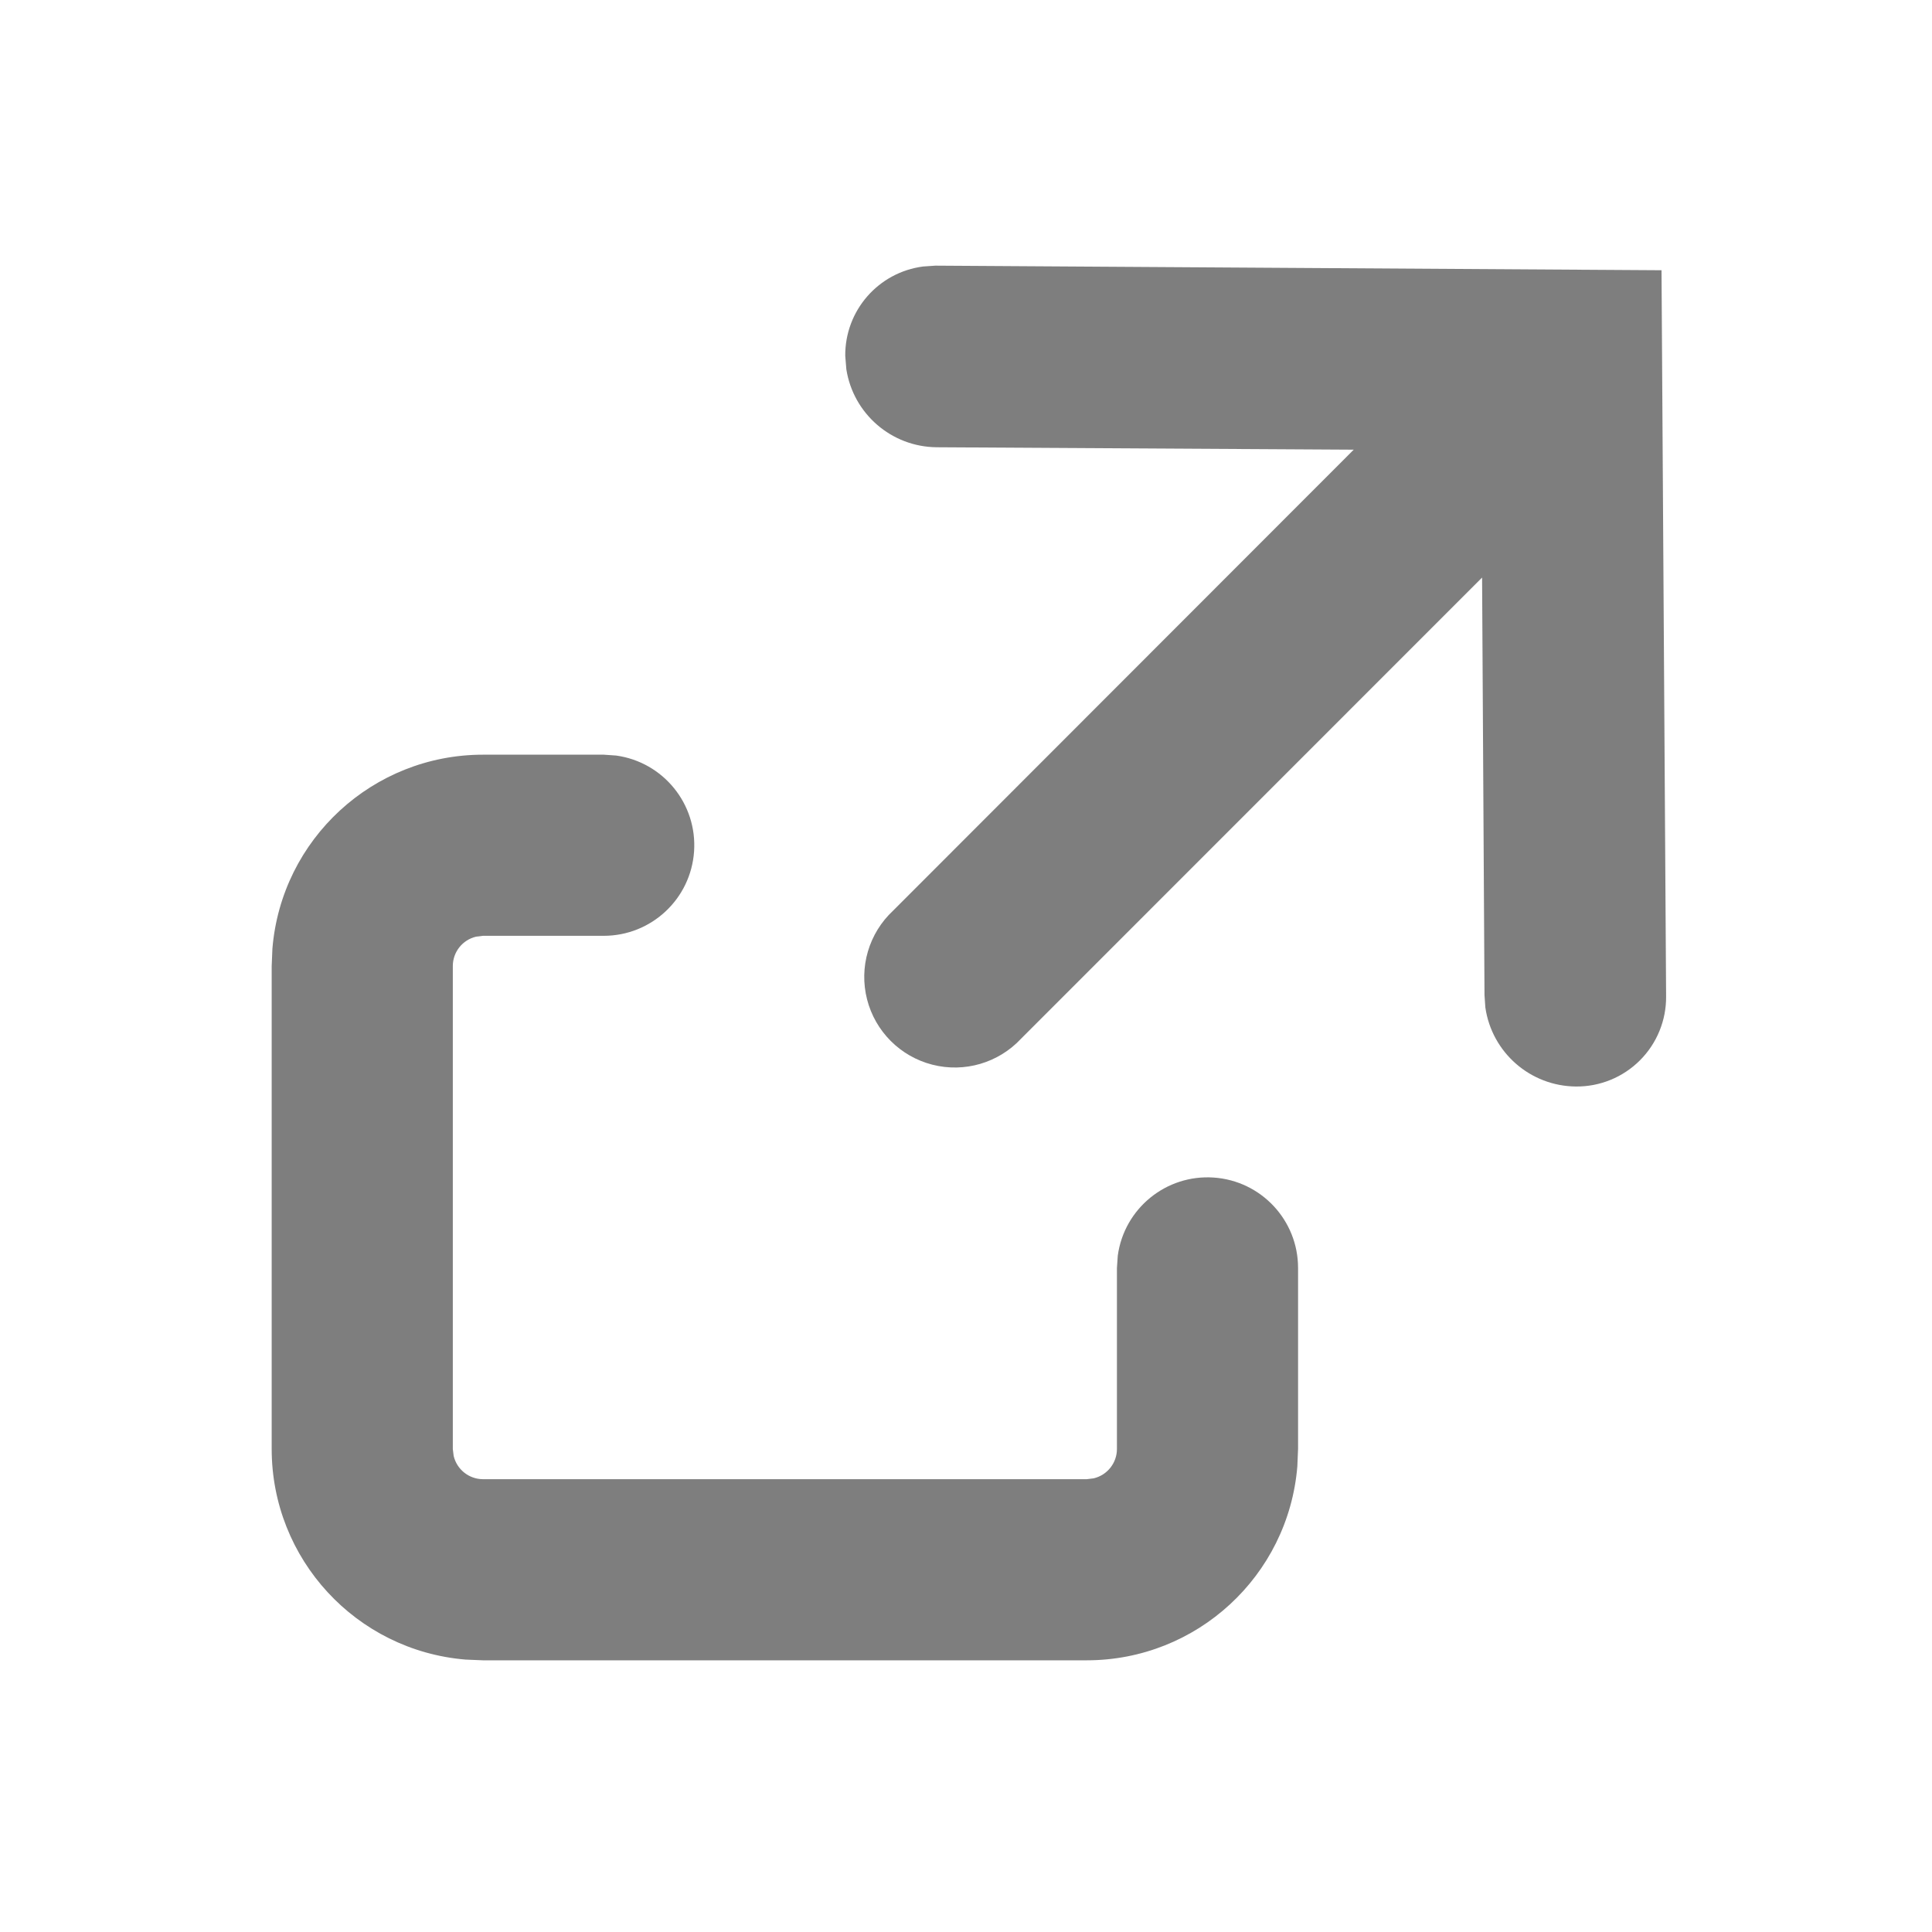
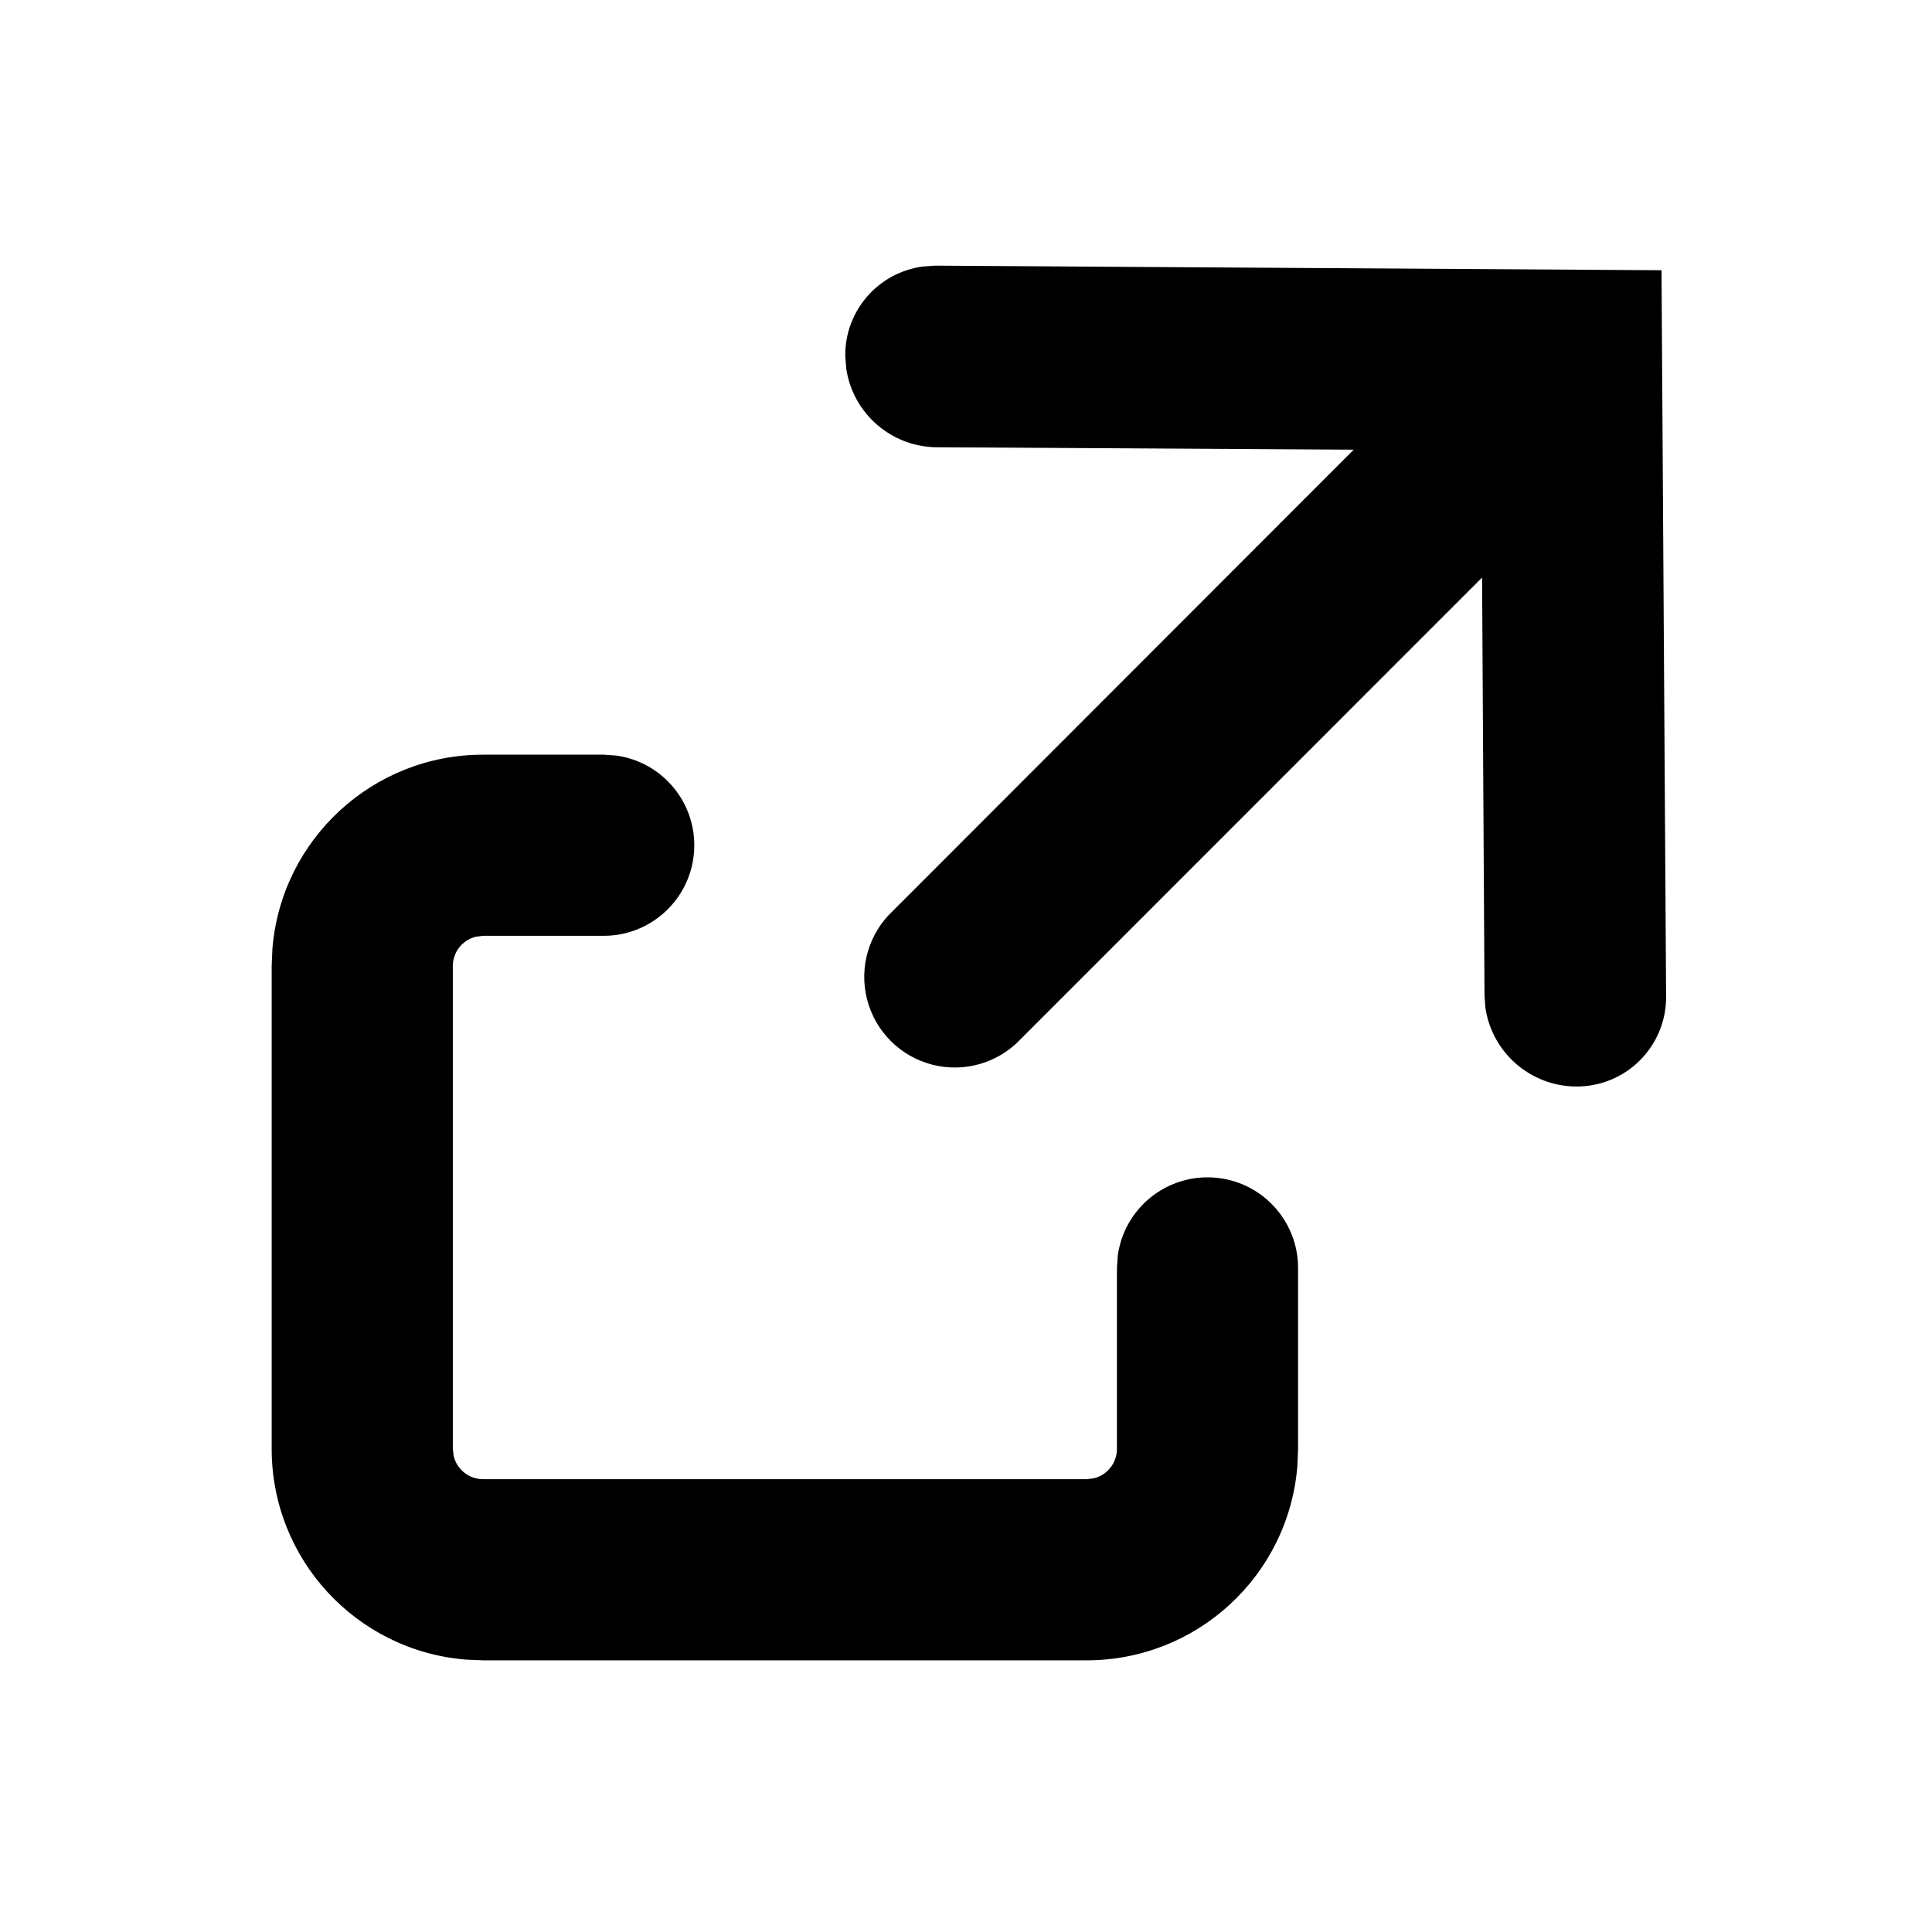
<svg xmlns="http://www.w3.org/2000/svg" width="16" height="16" viewBox="0 0 16 16">
-   <path fill="#000" fill-rule="evenodd" d="M5 6.25l.102.007A.75.75 0 0 1 5 7.75H4l-.057.007A.25.25 0 0 0 3.75 8v4l.007.057A.25.25 0 0 0 4 12.25h5l.057-.007A.25.25 0 0 0 9.25 12v-1.5l.007-.102a.75.75 0 0 1 1.493.102V12l-.006.144A1.75 1.75 0 0 1 9 13.75H4l-.144-.006A1.75 1.75 0 0 1 2.25 12V8l.006-.144A1.75 1.75 0 0 1 4 6.25h1zM7.747 2.2l6.013.038.038 6.013a.74.74 0 0 1-.747.747.764.764 0 0 1-.75-.655l-.007-.102-.02-3.458-3.818 3.819a.75.75 0 1 1-1.06-1.06l3.815-3.818-3.455-.02a.764.764 0 0 1-.747-.646L7 2.947a.74.74 0 0 1 .645-.74l.102-.007z" opacity=".504" />
+   <path fill-rule="evenodd" d="M5 6.25l.102.007A.75.75 0 0 1 5 7.75H4l-.057.007A.25.25 0 0 0 3.75 8v4l.007.057A.25.25 0 0 0 4 12.25h5l.057-.007A.25.25 0 0 0 9.25 12v-1.5l.007-.102a.75.75 0 0 1 1.493.102V12l-.006.144A1.75 1.75 0 0 1 9 13.75H4l-.144-.006A1.75 1.75 0 0 1 2.25 12V8l.006-.144A1.75 1.75 0 0 1 4 6.25h1zM7.747 2.2l6.013.038.038 6.013a.74.74 0 0 1-.747.747.764.764 0 0 1-.75-.655l-.007-.102-.02-3.458-3.818 3.819a.75.75 0 1 1-1.06-1.06l3.815-3.818-3.455-.02a.764.764 0 0 1-.747-.646L7 2.947a.74.74 0 0 1 .645-.74l.102-.007z" />
</svg>
